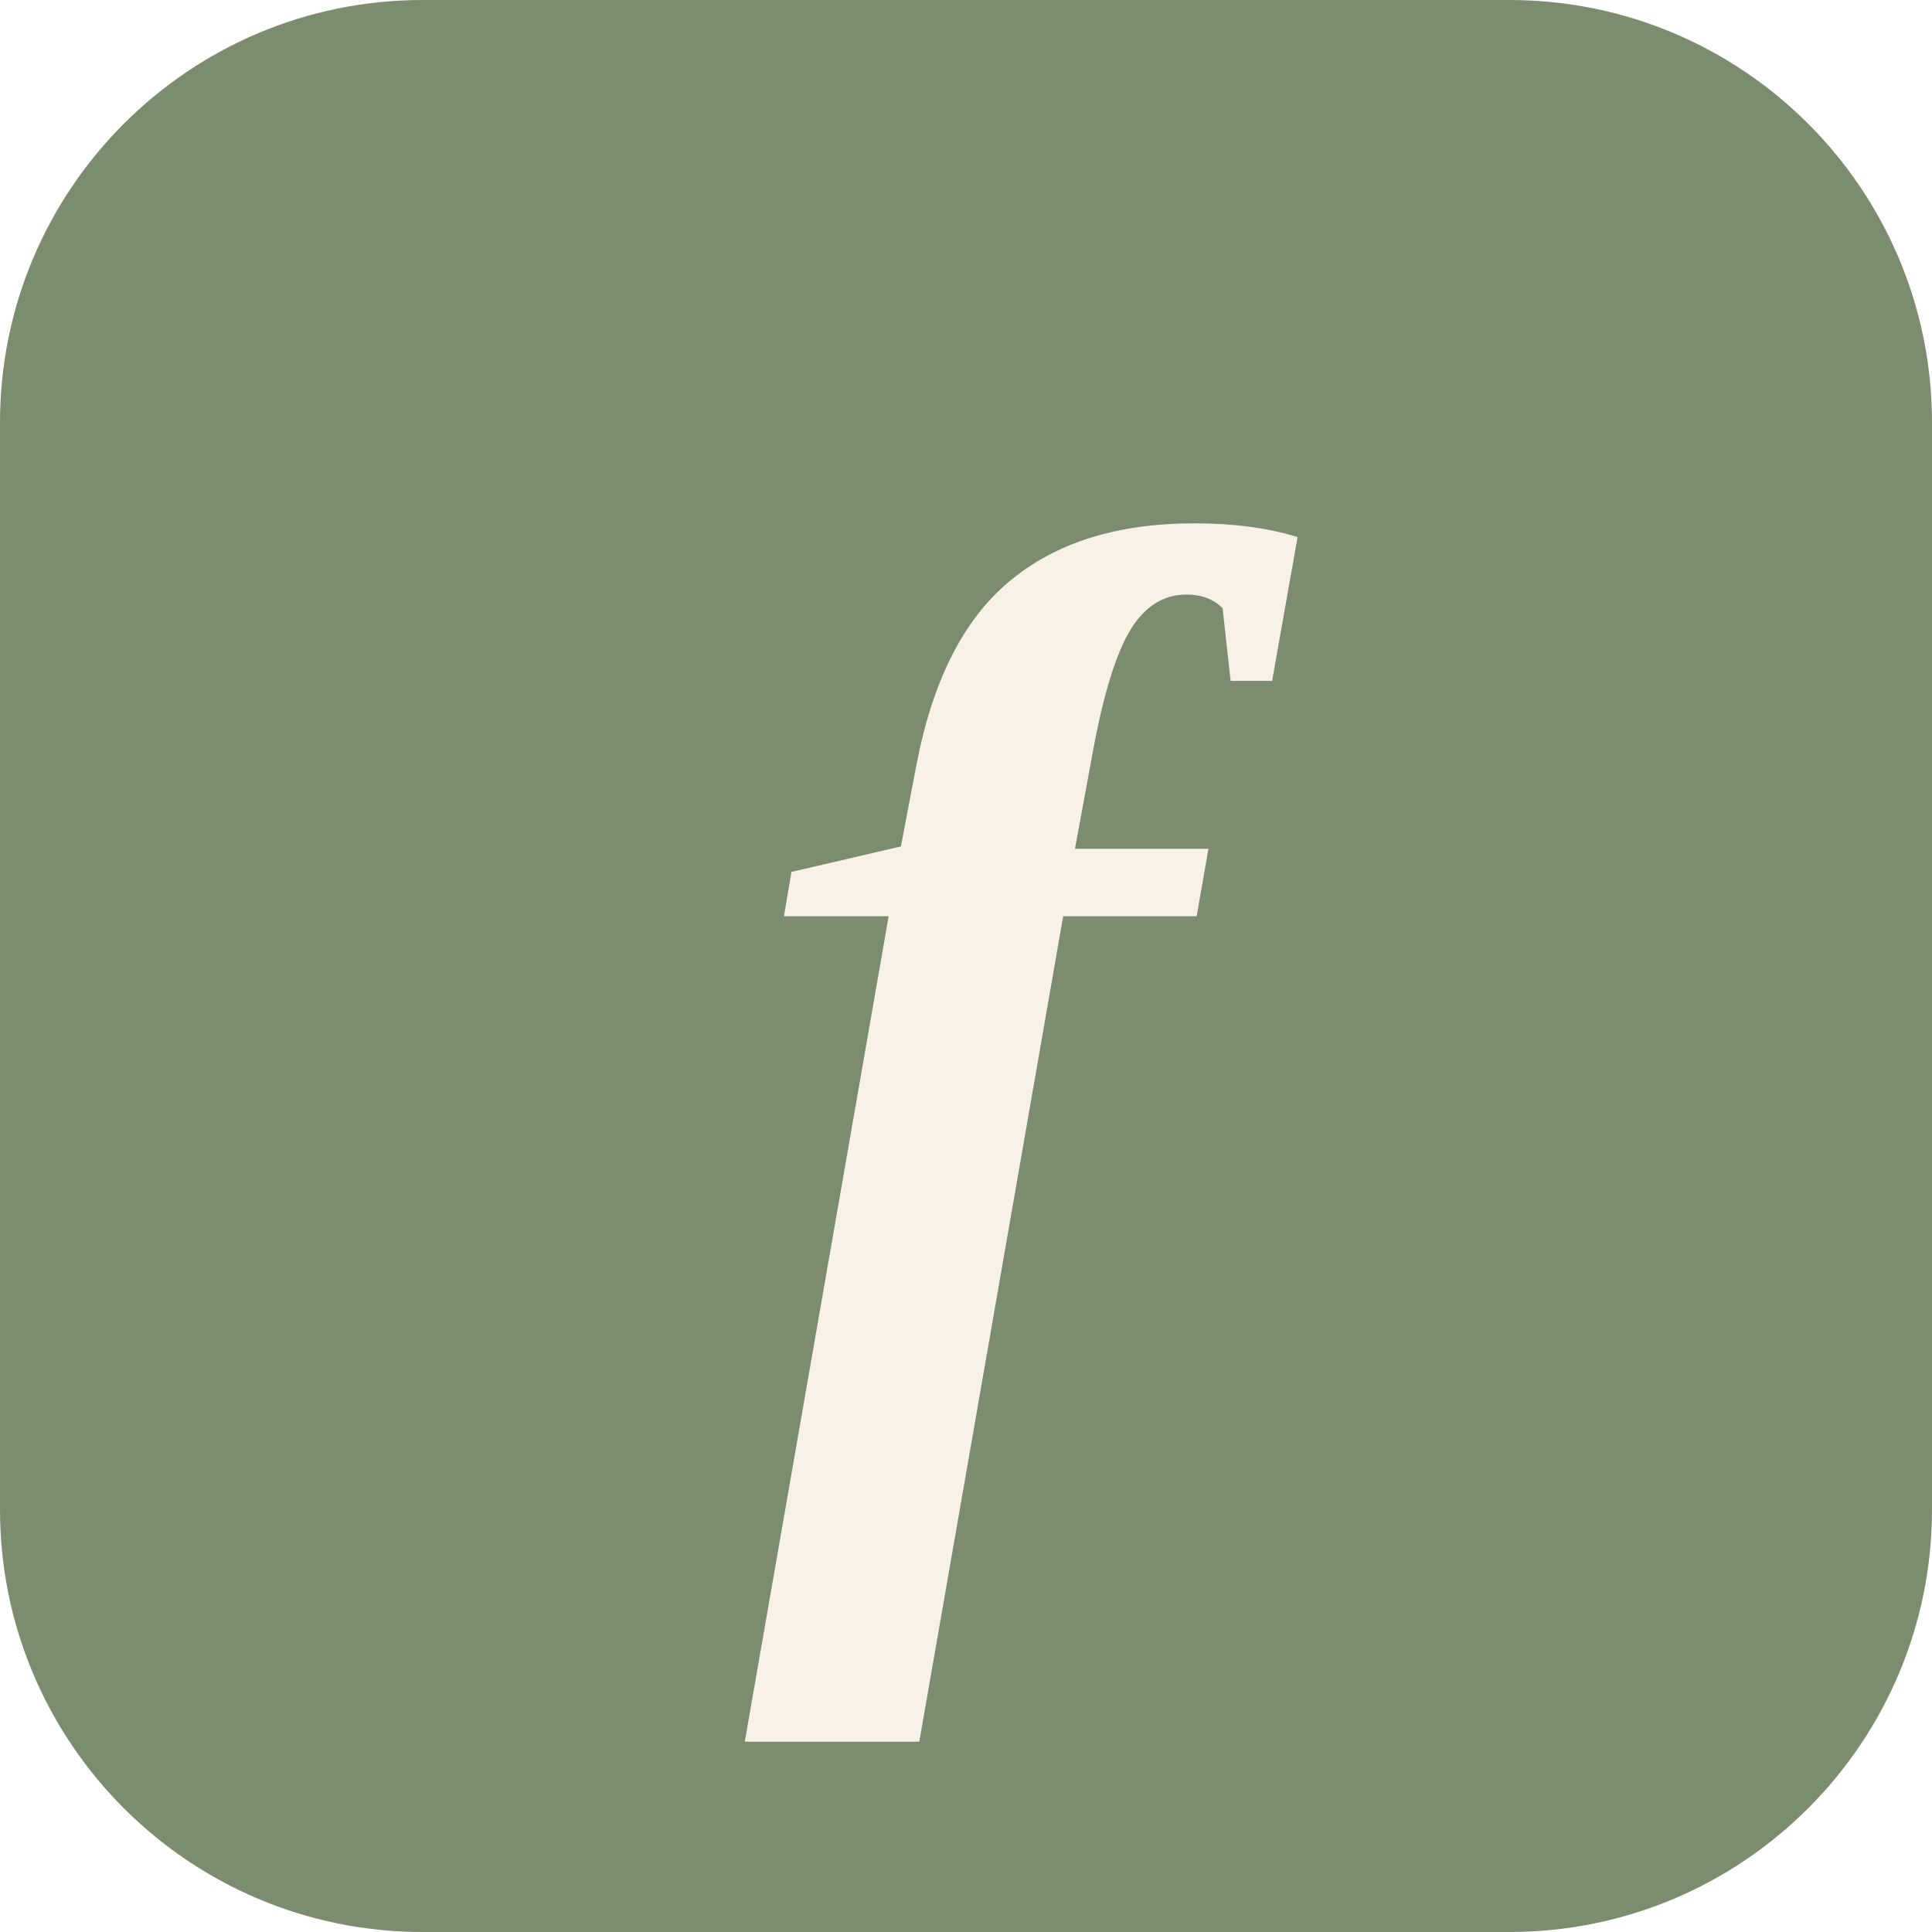
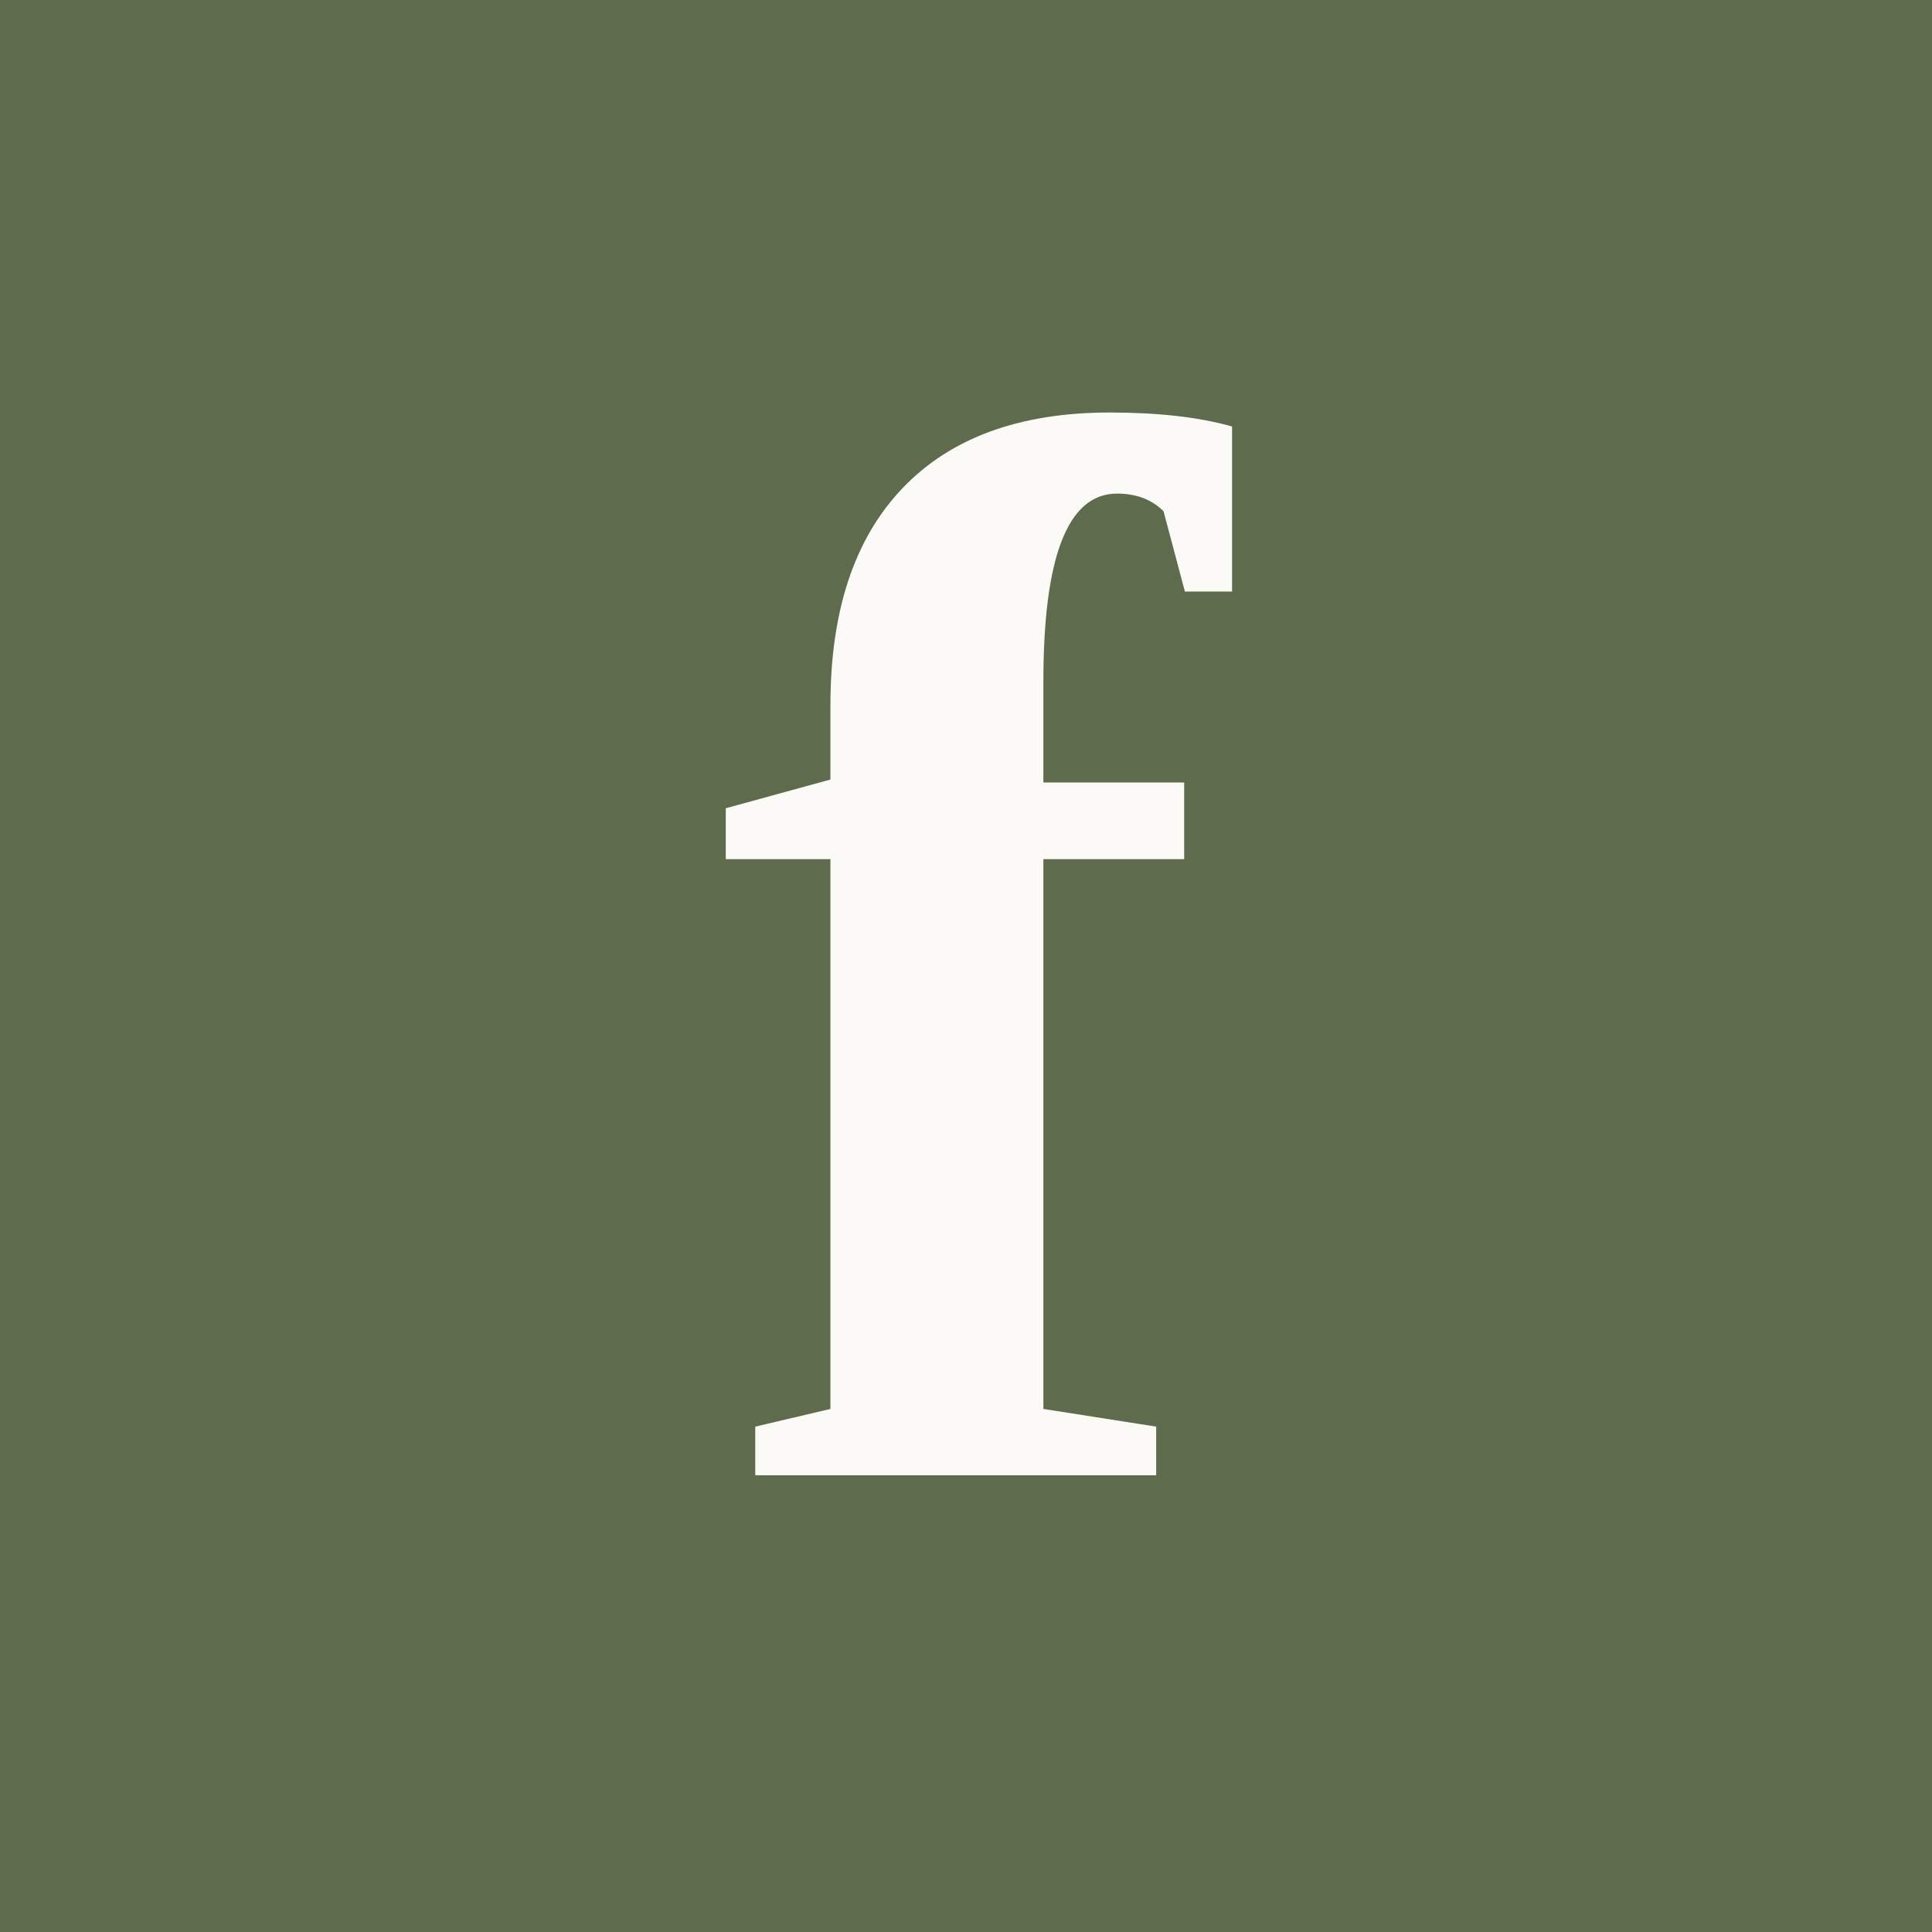
- <svg xmlns="http://www.w3.org/2000/svg" viewBox="0 0 64 64">
-   <rect width="64" height="64" rx="14" fill="#7c8d6f" />
-   <text x="50%" y="56%" text-anchor="middle" dominant-baseline="middle" font-family="Georgia, 'Times New Roman', serif" font-size="44" font-weight="700" font-style="italic" fill="#f7f1e7">f</text>
+ <svg xmlns="http://www.w3.org/2000/svg" viewBox="0 0 512 512">
+   <rect width="512" height="512" fill="#5e6b4d" />
+   <text x="50%" y="50%" text-anchor="middle" dominant-baseline="central" font-family="Georgia, 'Cormorant Garamond', 'Times New Roman', serif" font-size="400" font-weight="700" fill="#fbfaf6">f</text>
</svg>
